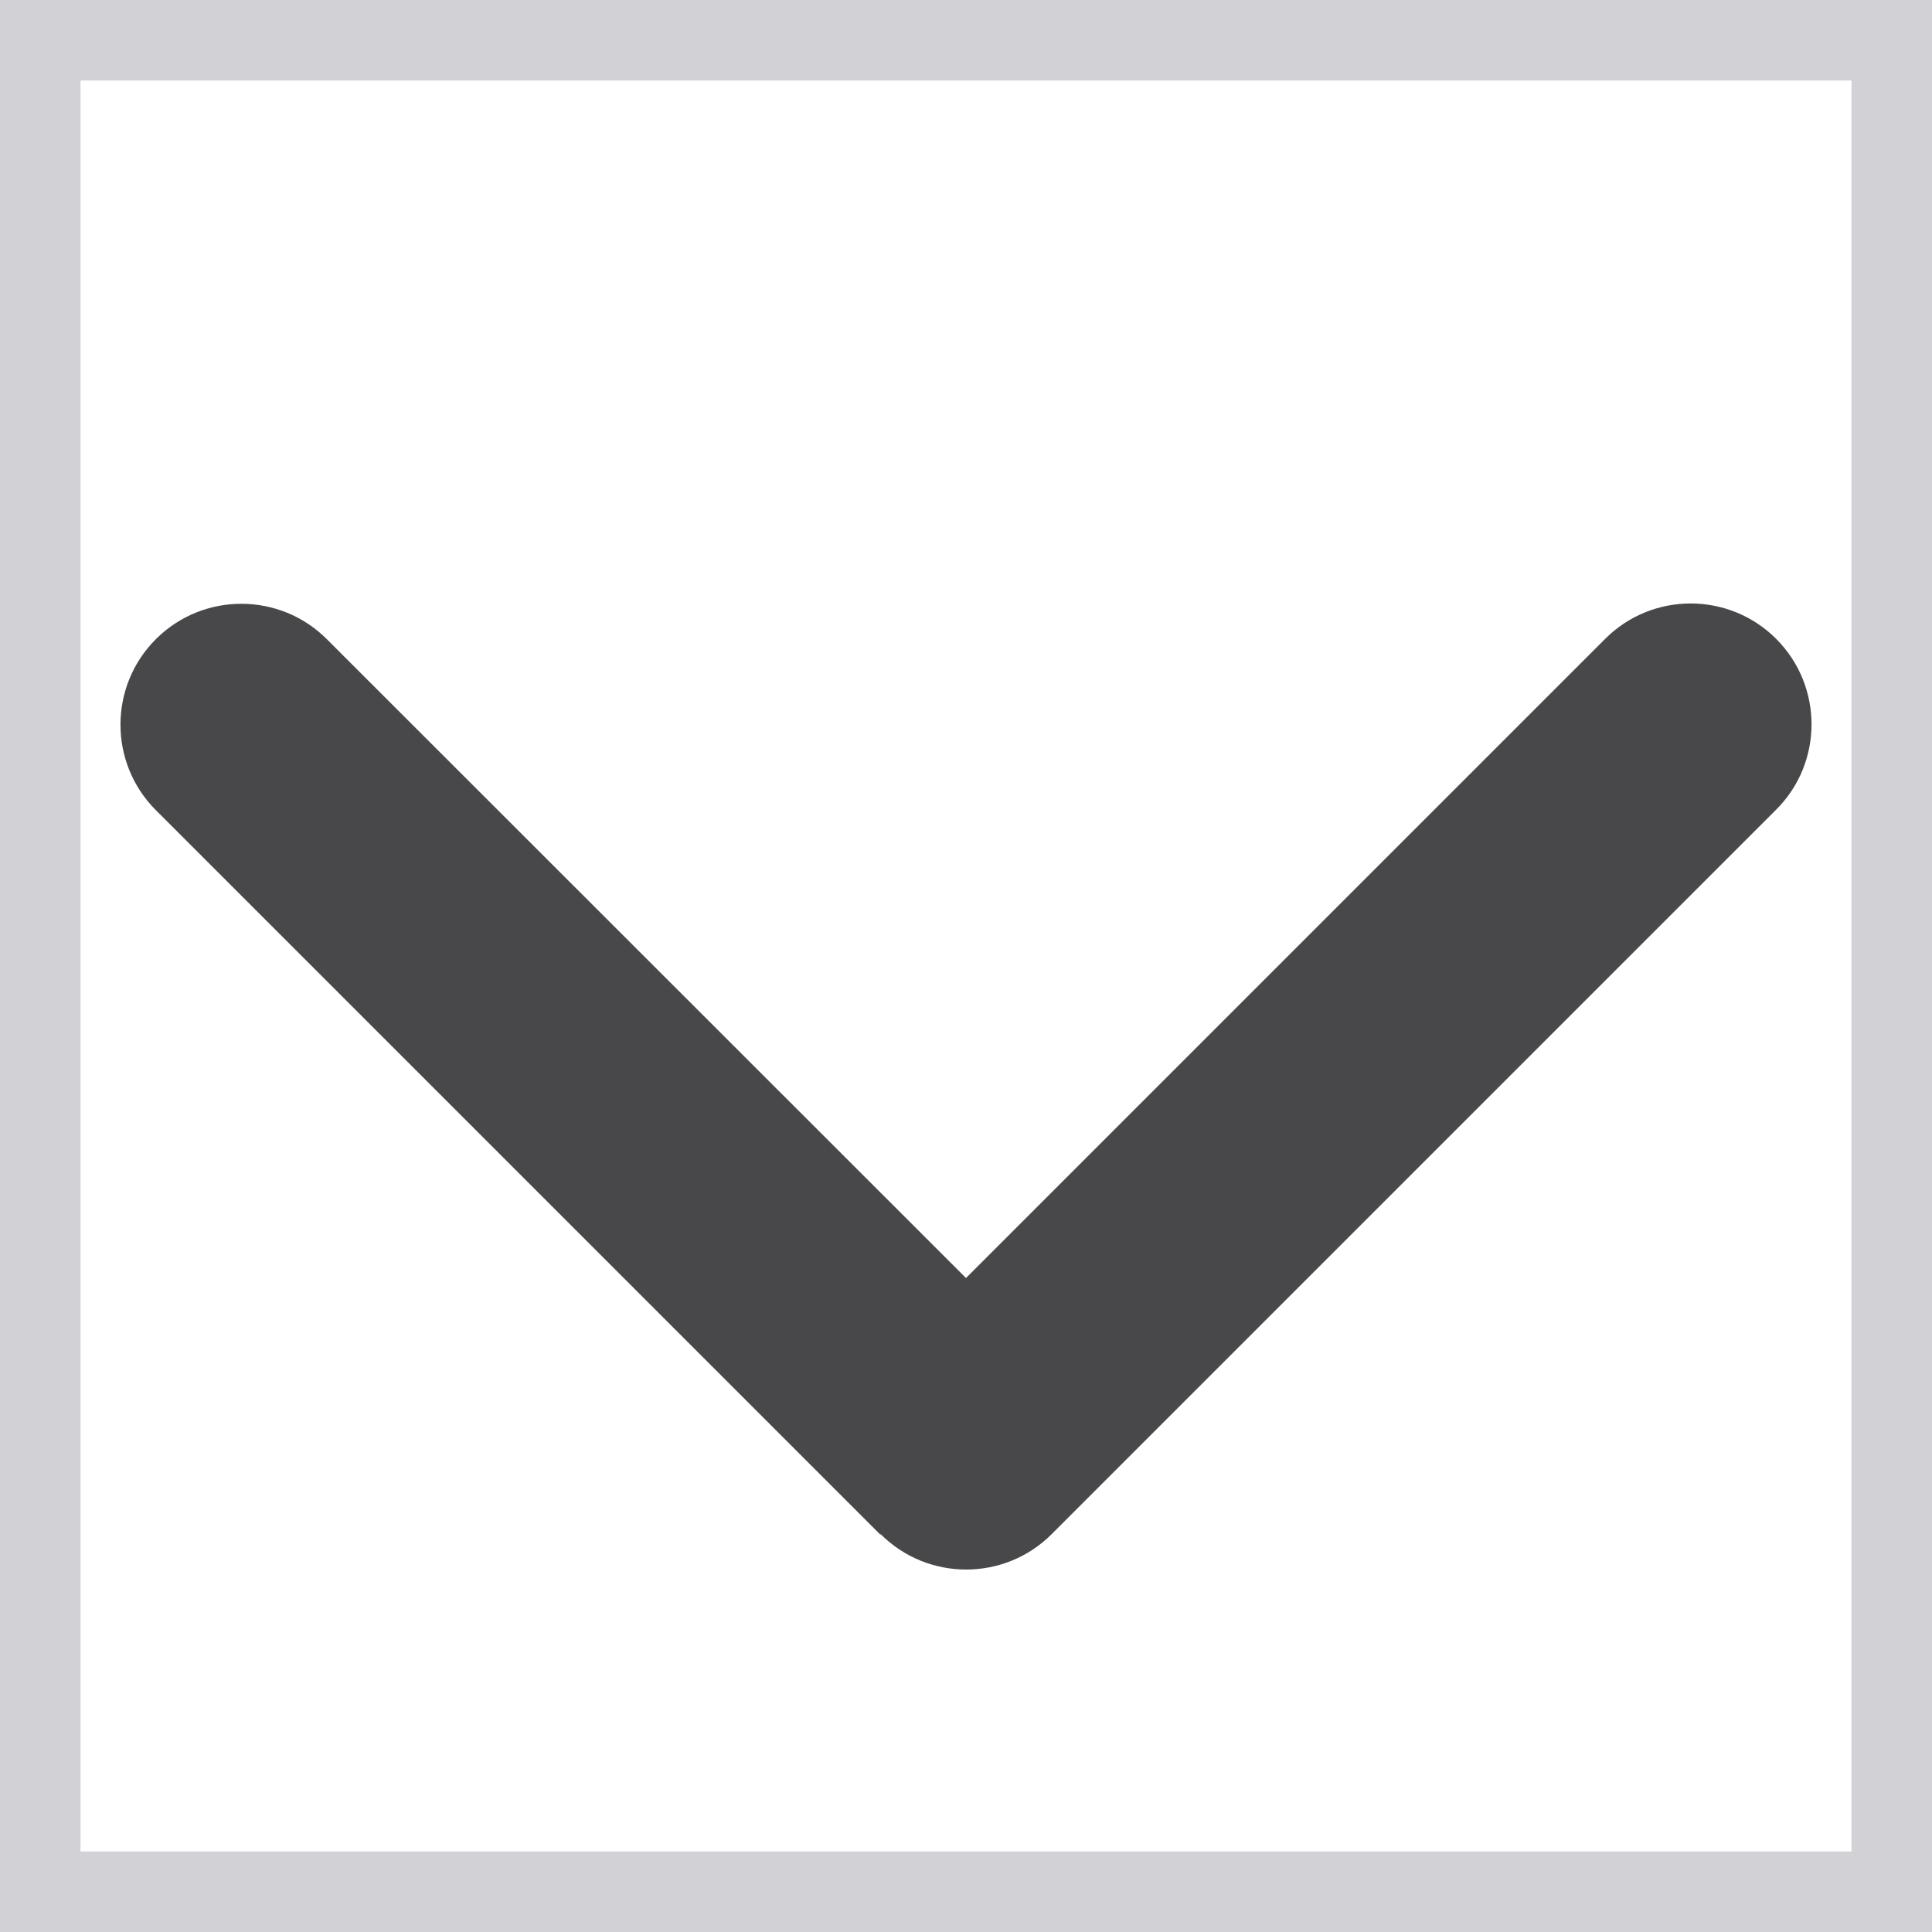
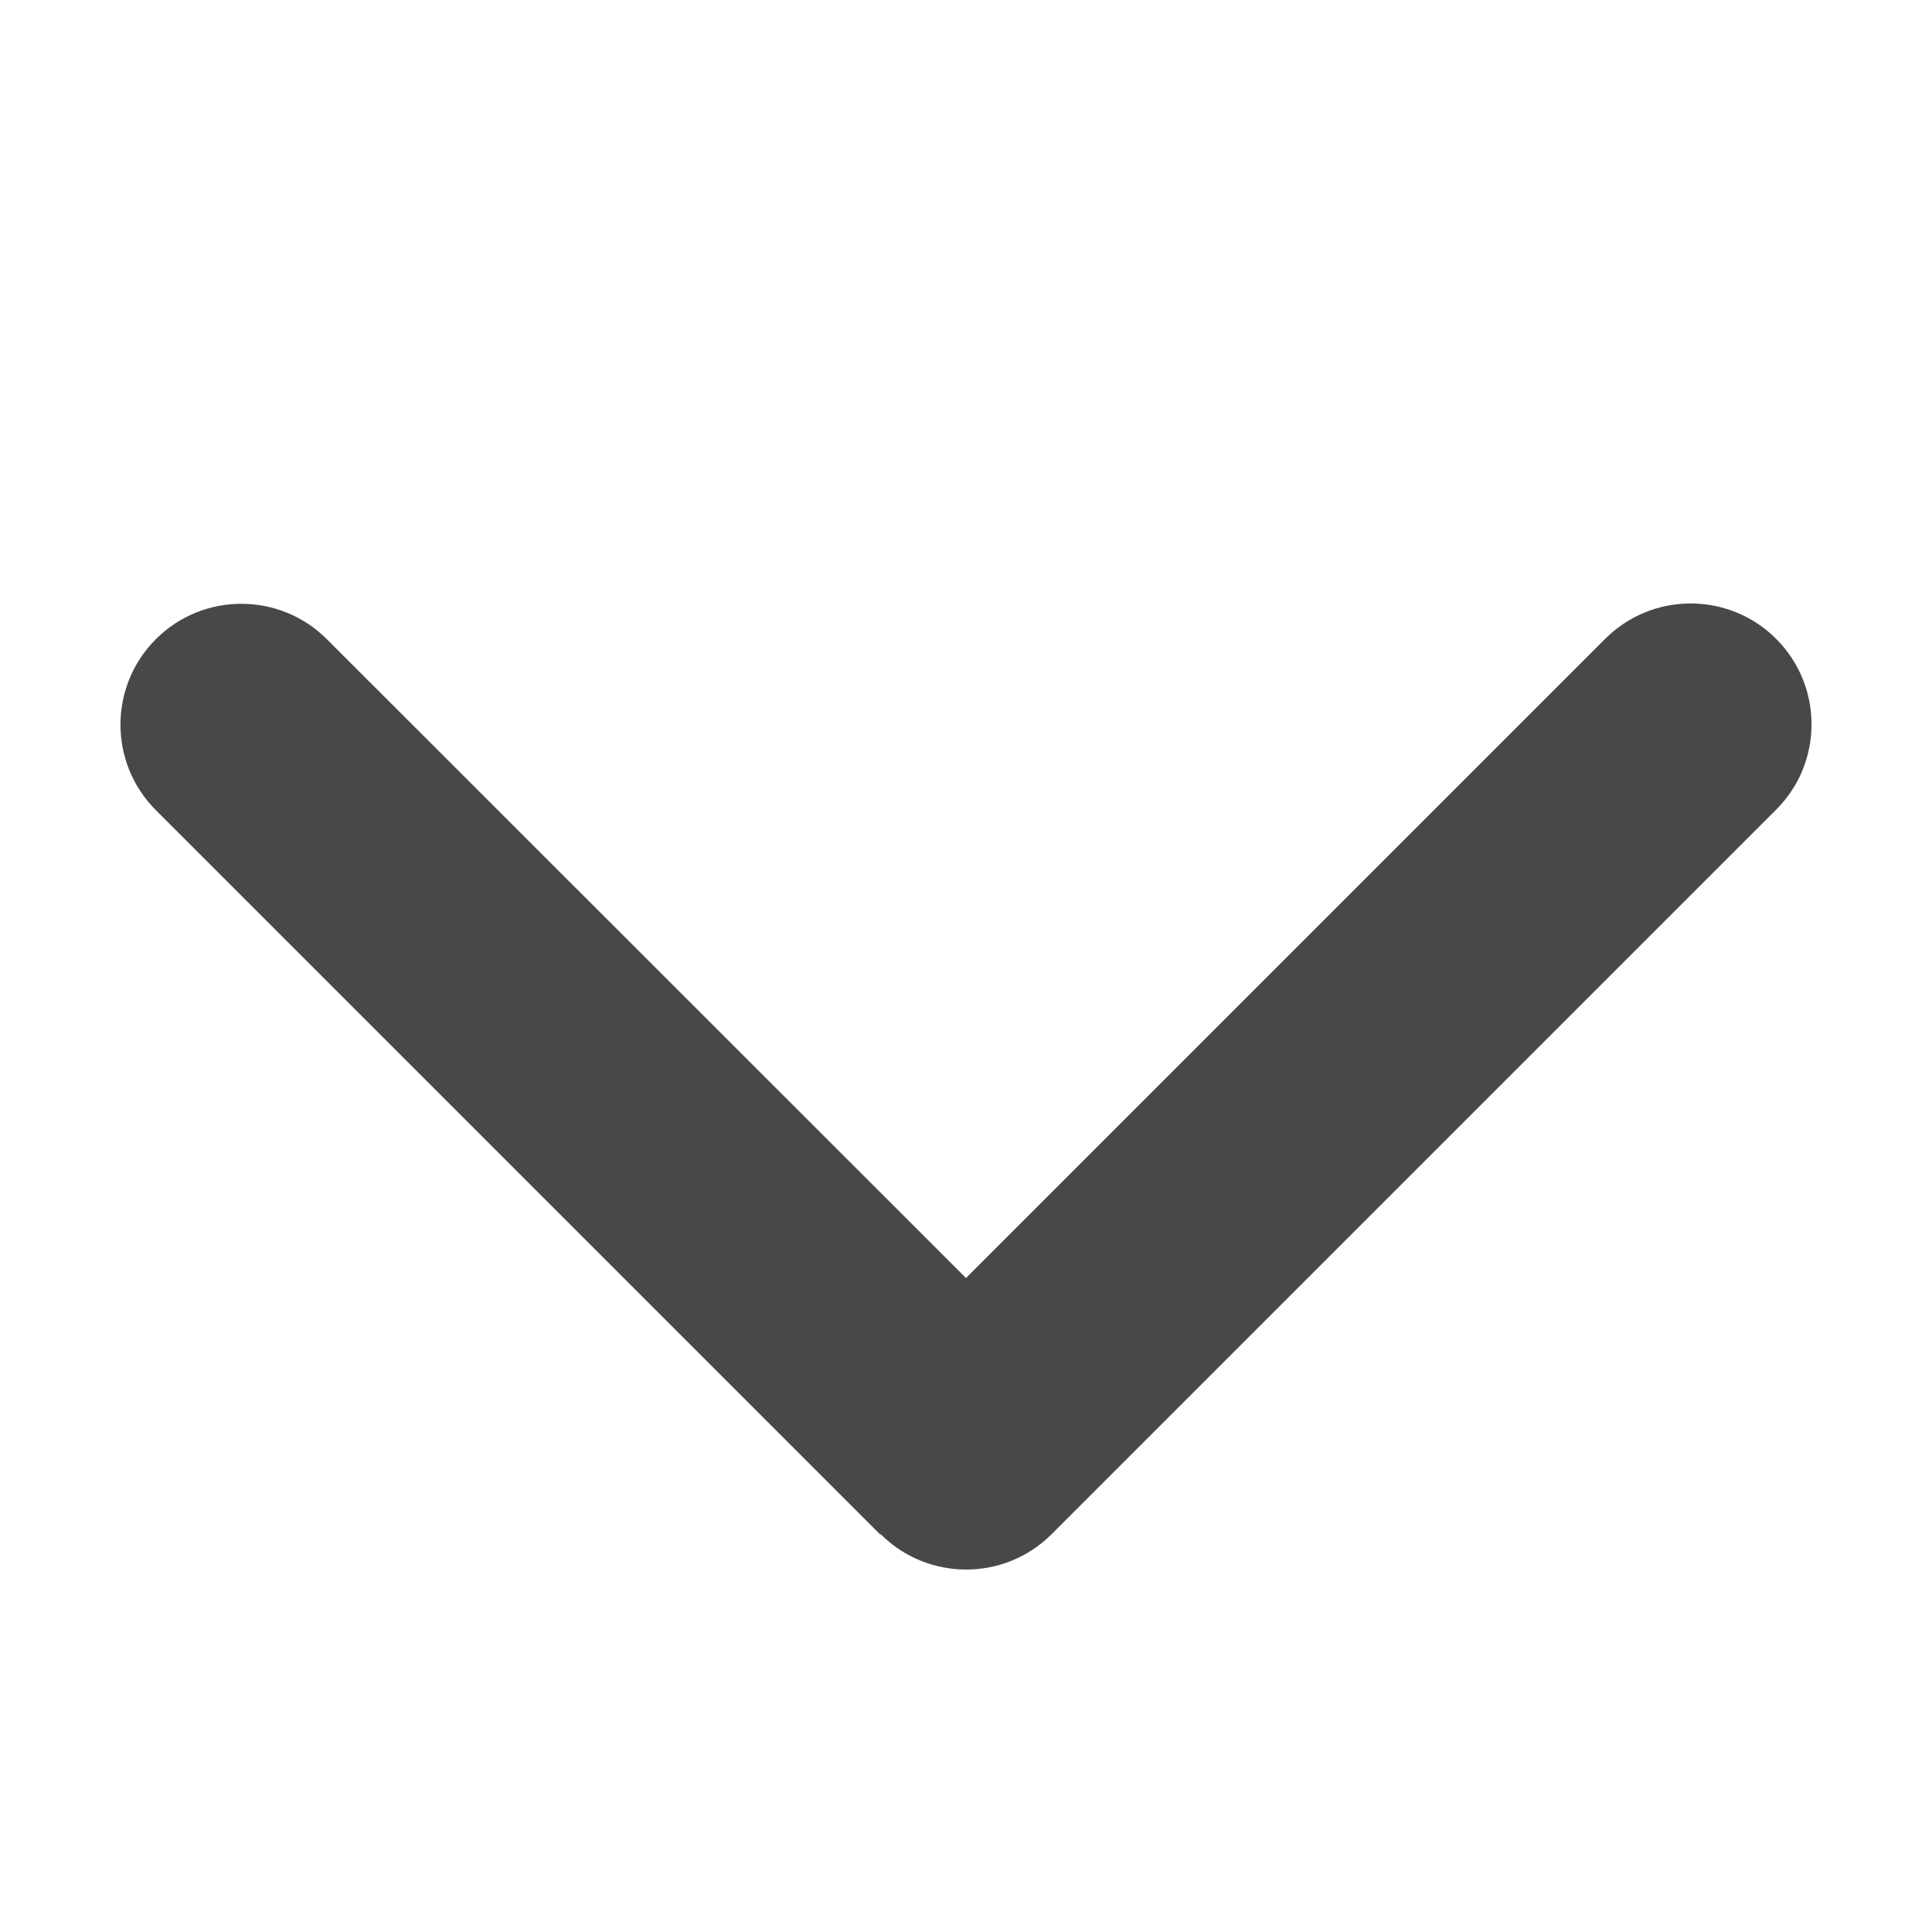
<svg xmlns="http://www.w3.org/2000/svg" width="12" height="12" viewBox="0 0 12 12" fill="none">
-   <path d="M12 12H0V0H12V12Z" stroke="#D1D1D6" />
  <path d="M5.47 9.529C5.763 9.822 6.239 9.822 6.532 9.529L11.032 5.029C11.325 4.737 11.325 4.261 11.032 3.968C10.739 3.675 10.263 3.675 9.97 3.968L6 7.938L2.03 3.97C1.737 3.677 1.261 3.677 0.968 3.97C0.675 4.263 0.675 4.739 0.968 5.032L5.468 9.532L5.47 9.529Z" fill="#48484A" />
</svg>
